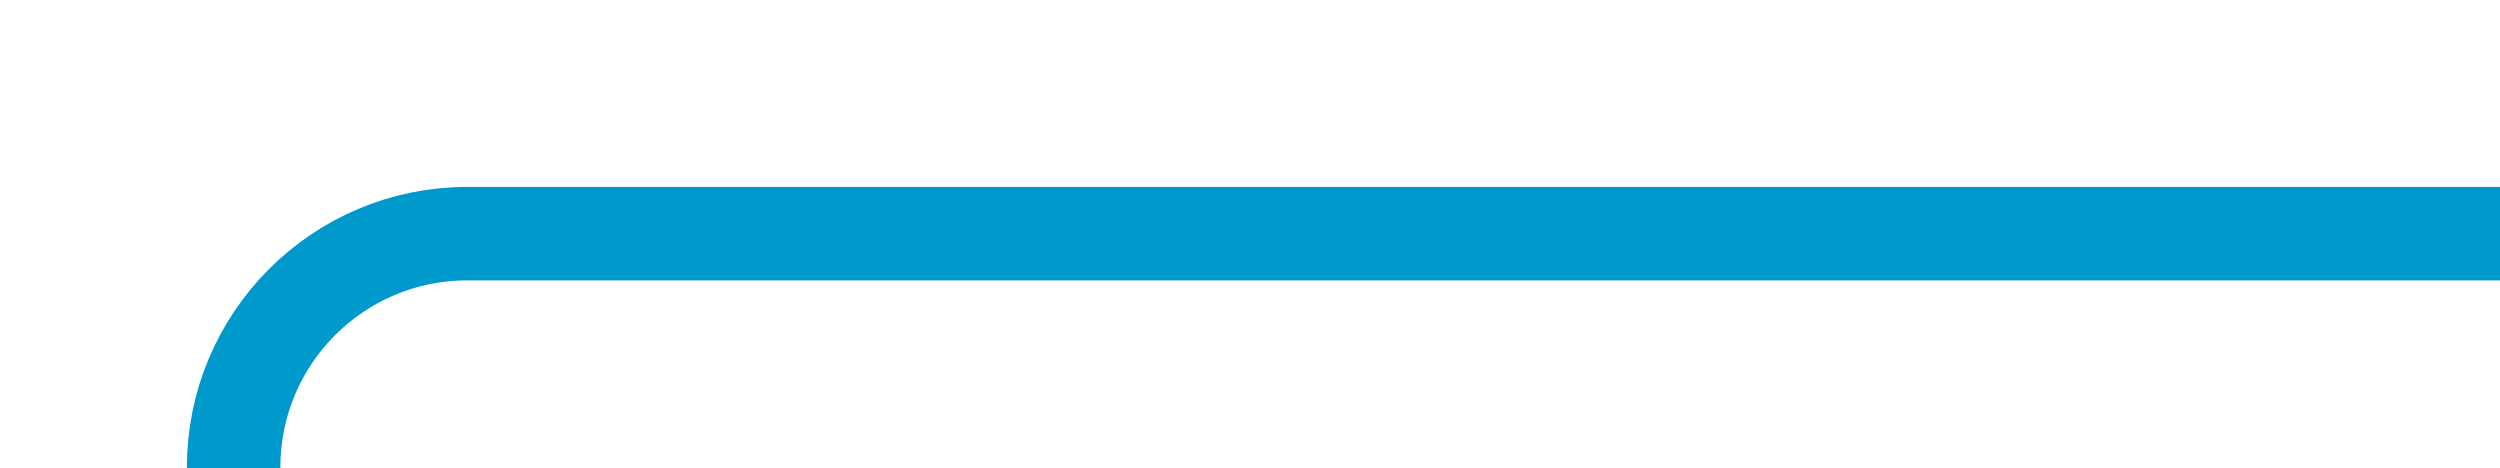
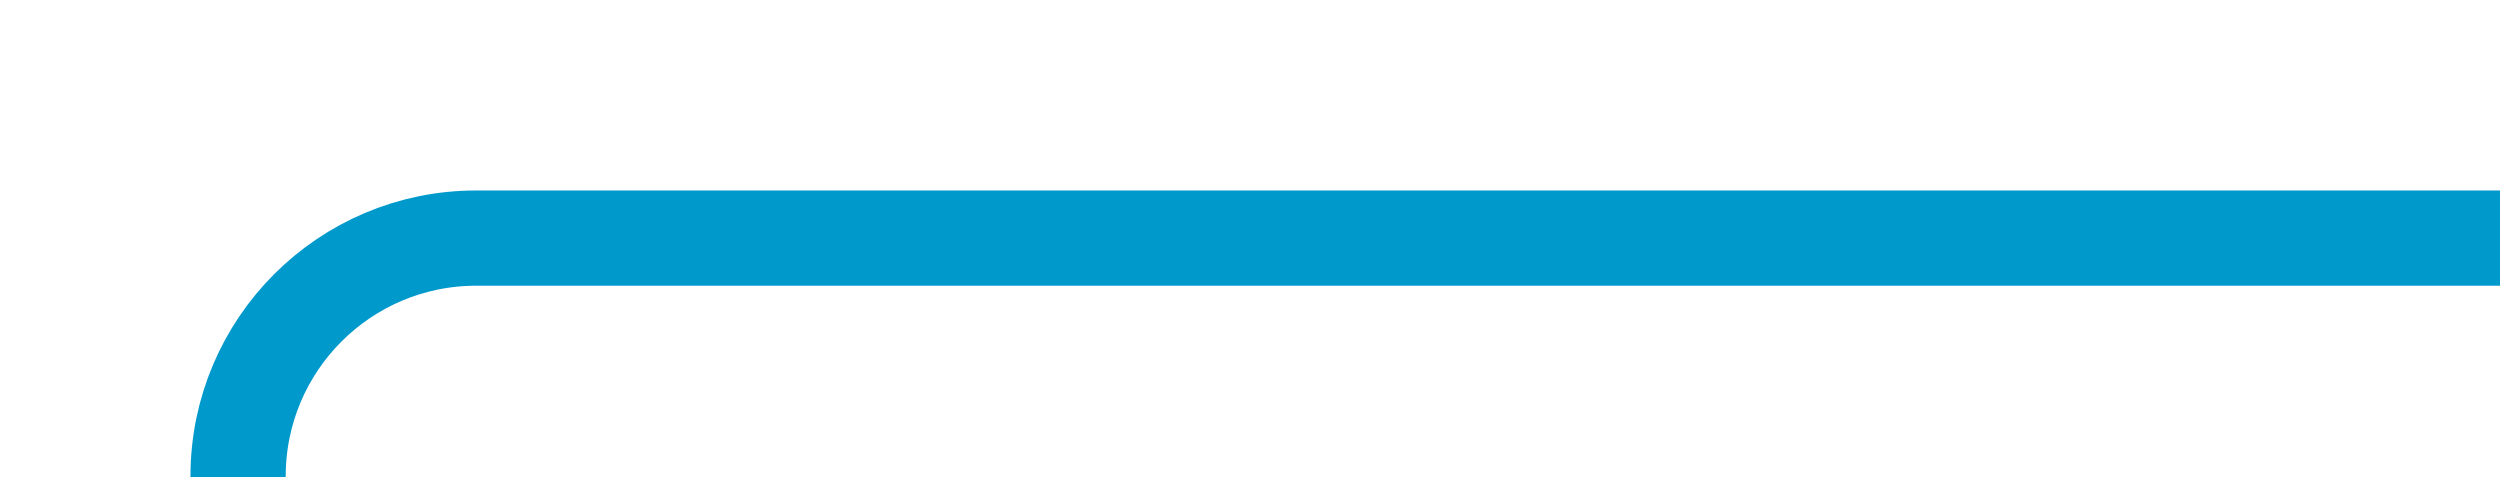
- <svg xmlns="http://www.w3.org/2000/svg" version="1.1" width="53.5px" height="10px" preserveAspectRatio="xMinYMid meet" viewBox="1059.5 2503  53.5 8">
-   <path d="M 1021 2645  L 1059.5 2645  A 5 5 0 0 0 1064.5 2640 L 1064.5 2512  A 5 5 0 0 1 1069.5 2507 L 1113 2507  " stroke-width="2" stroke="#0099cc" fill="none" />
+ <svg xmlns="http://www.w3.org/2000/svg" version="1.1" width="52.5px" height="10px" preserveAspectRatio="xMinYMid meet" viewBox="1047.5 2070  52.5 8">
+   <path d="M 1003 2177  L 1047.5 2177  A 5 5 0 0 0 1052.5 2172 L 1052.5 2079  A 5 5 0 0 1 1057.5 2074 L 1100 2074  " stroke-width="2" stroke="#0099cc" fill="none" />
</svg>
